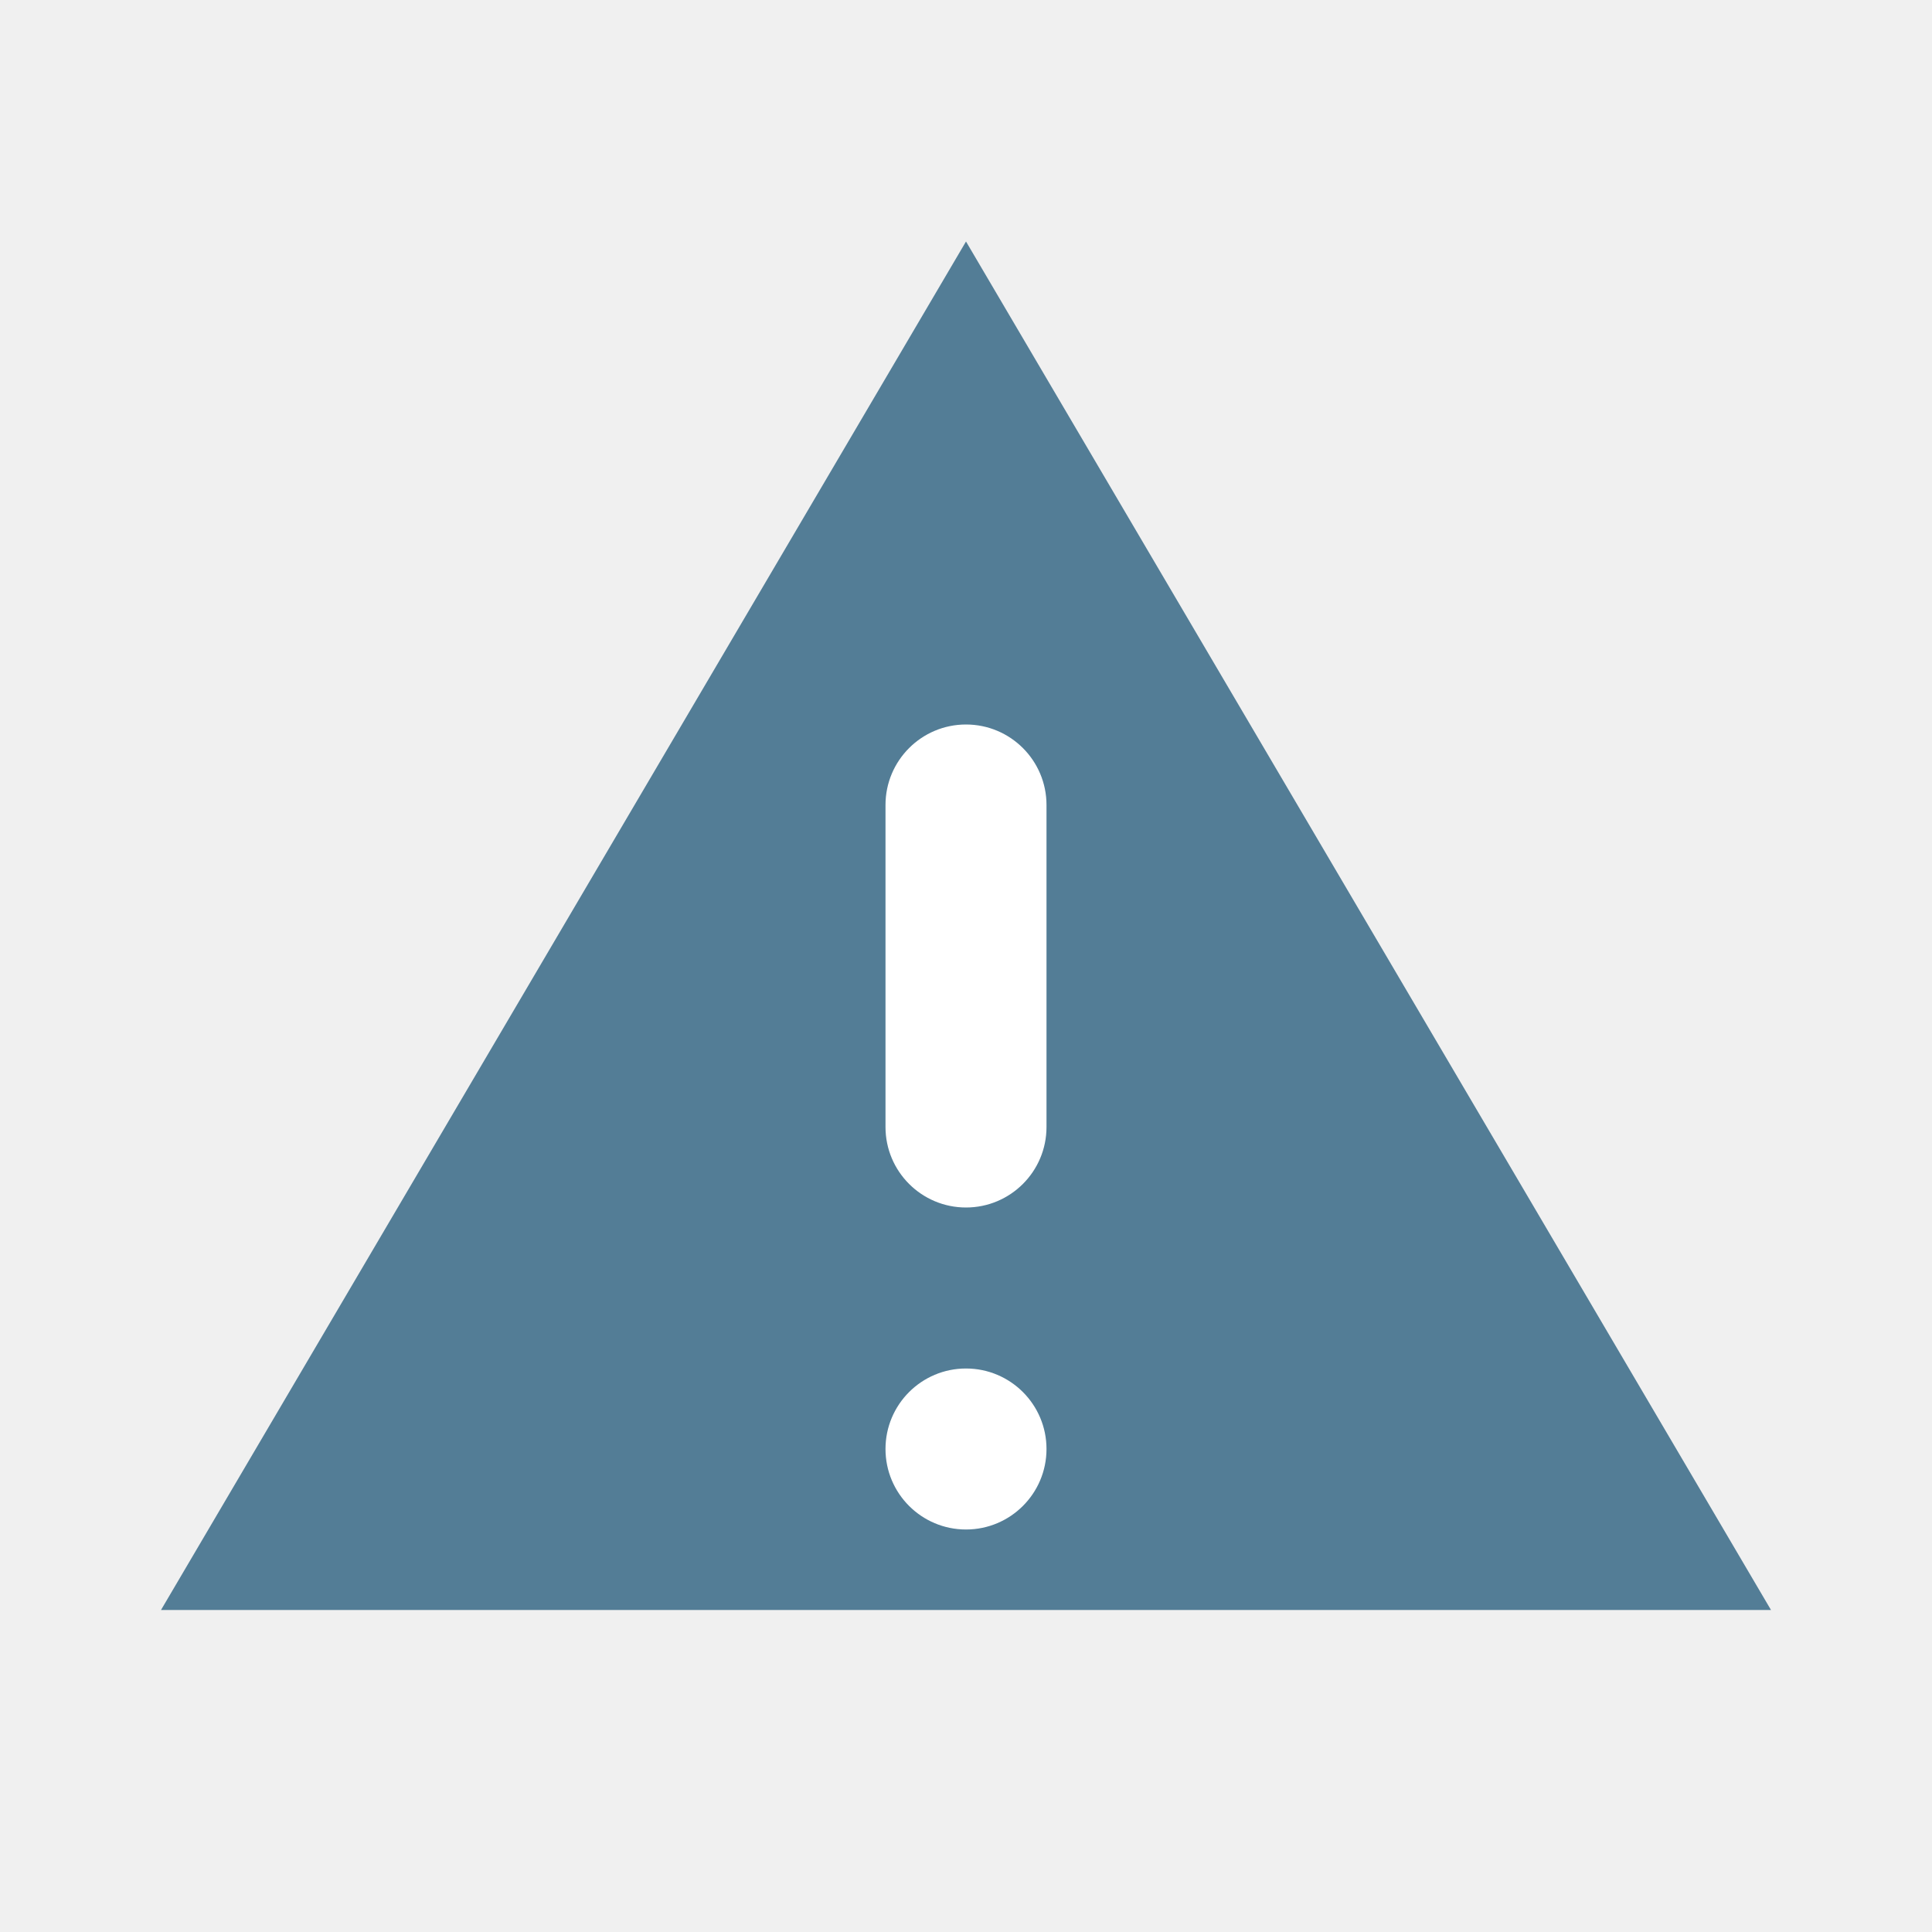
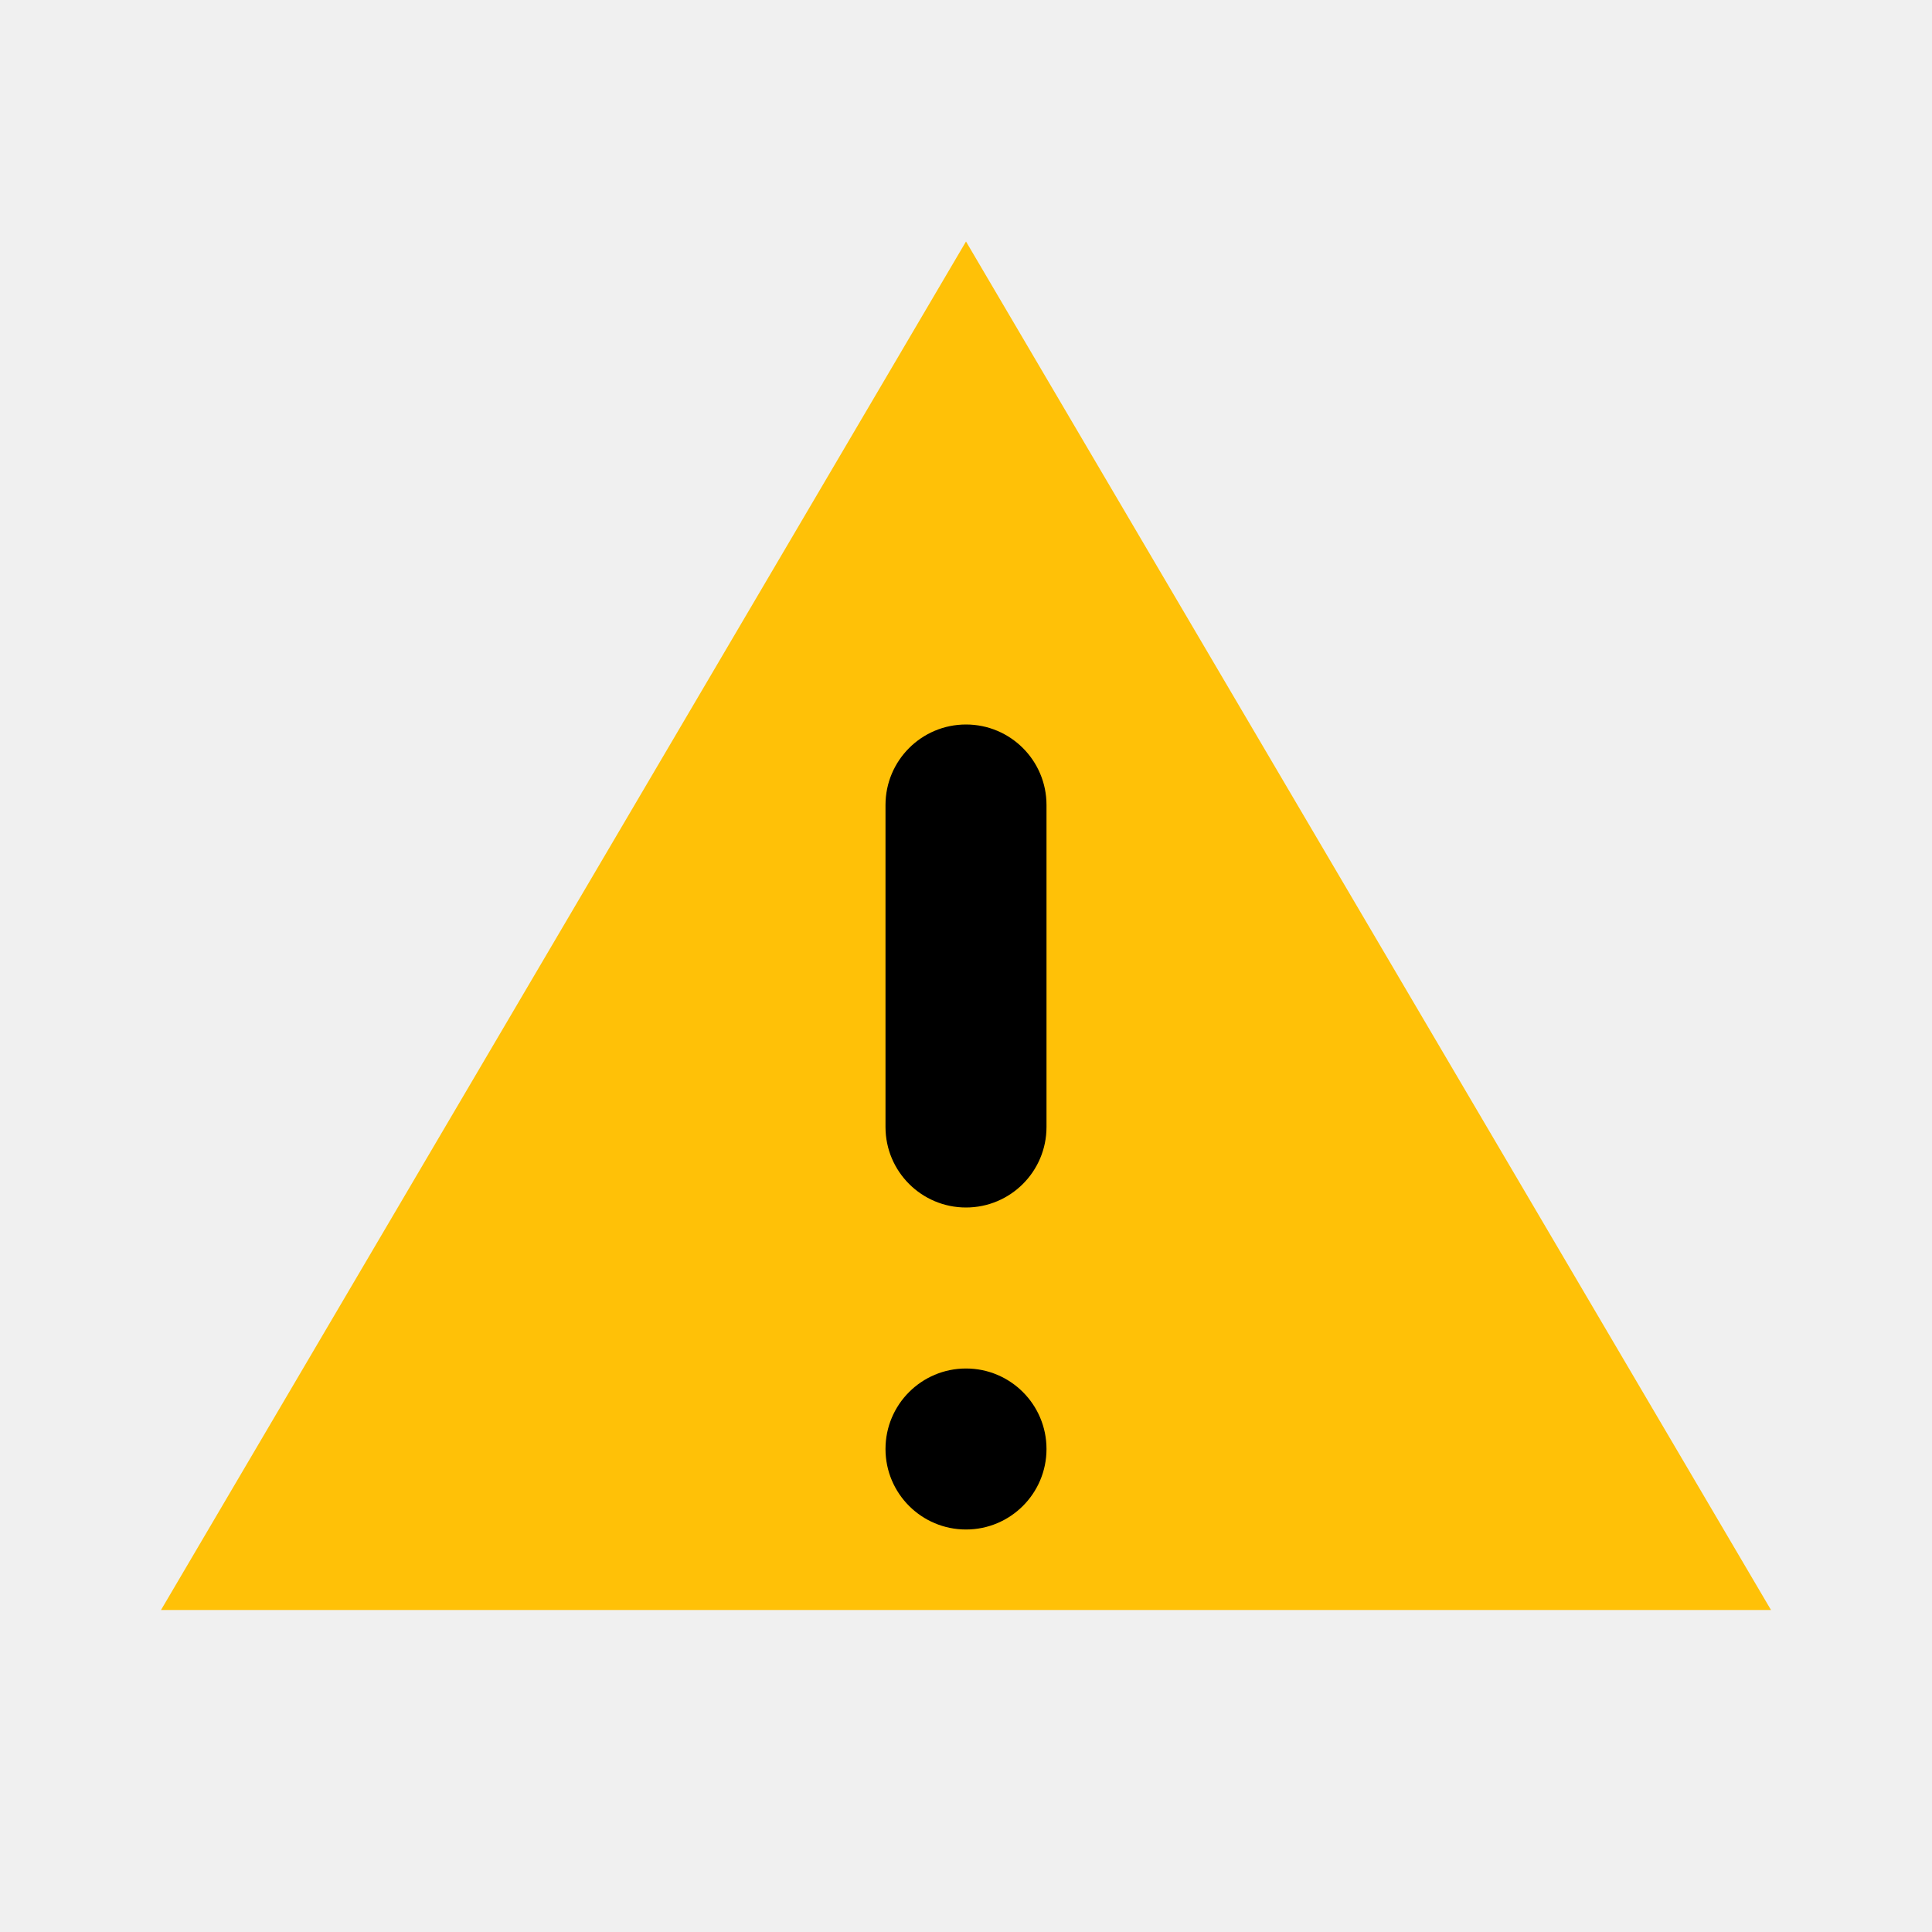
- <svg xmlns="http://www.w3.org/2000/svg" width="24" height="24" viewBox="0 0 24 24" fill="#537D96">
+ <svg xmlns="http://www.w3.org/2000/svg" width="24" height="24" viewBox="0 0 24 24" fill="#FFC107">
  <path d="M12 3 L22 20 H2 Z" />
-   <rect fill="#FFFFFF" x="11" y="9" width="2" height="6" rx="1" />
-   <rect fill="#FFFFFF" x="11" y="17" width="2" height="2" rx="1" />
+   <rect fill="#000000" x="11" y="9" width="2" height="6" rx="1" />
+   <rect fill="#000000" x="11" y="17" width="2" height="2" rx="1" />
</svg>
